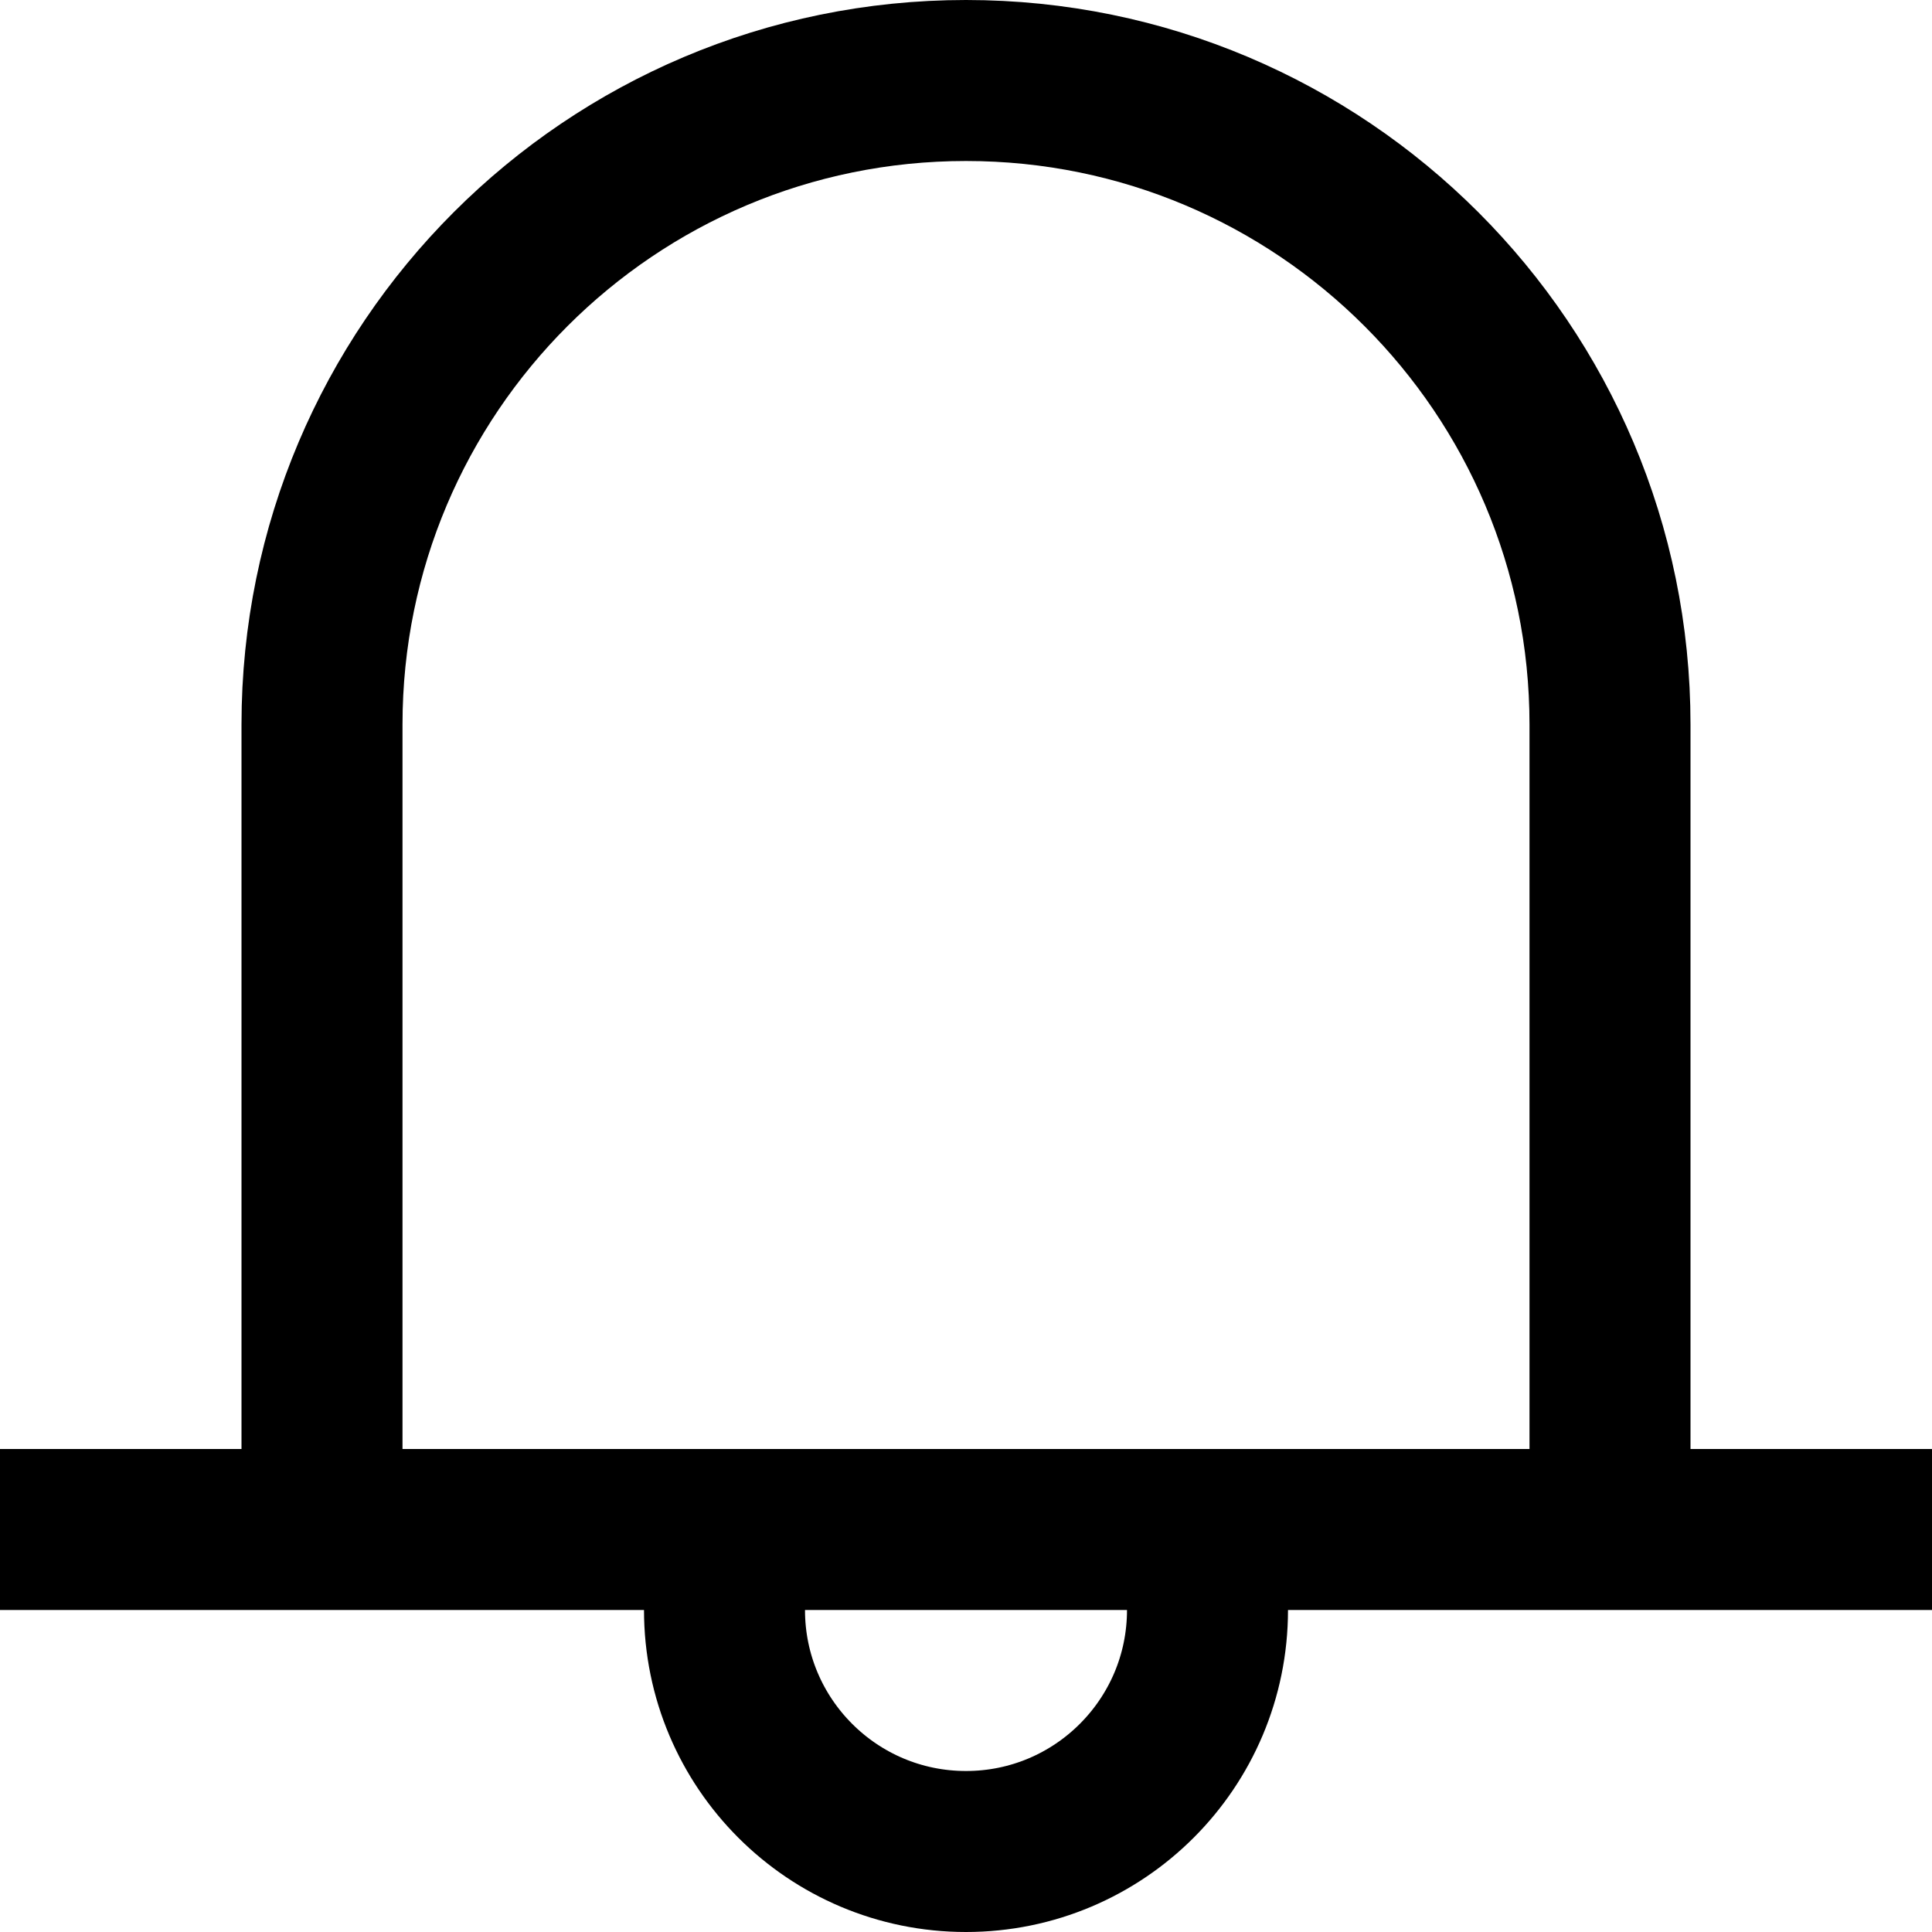
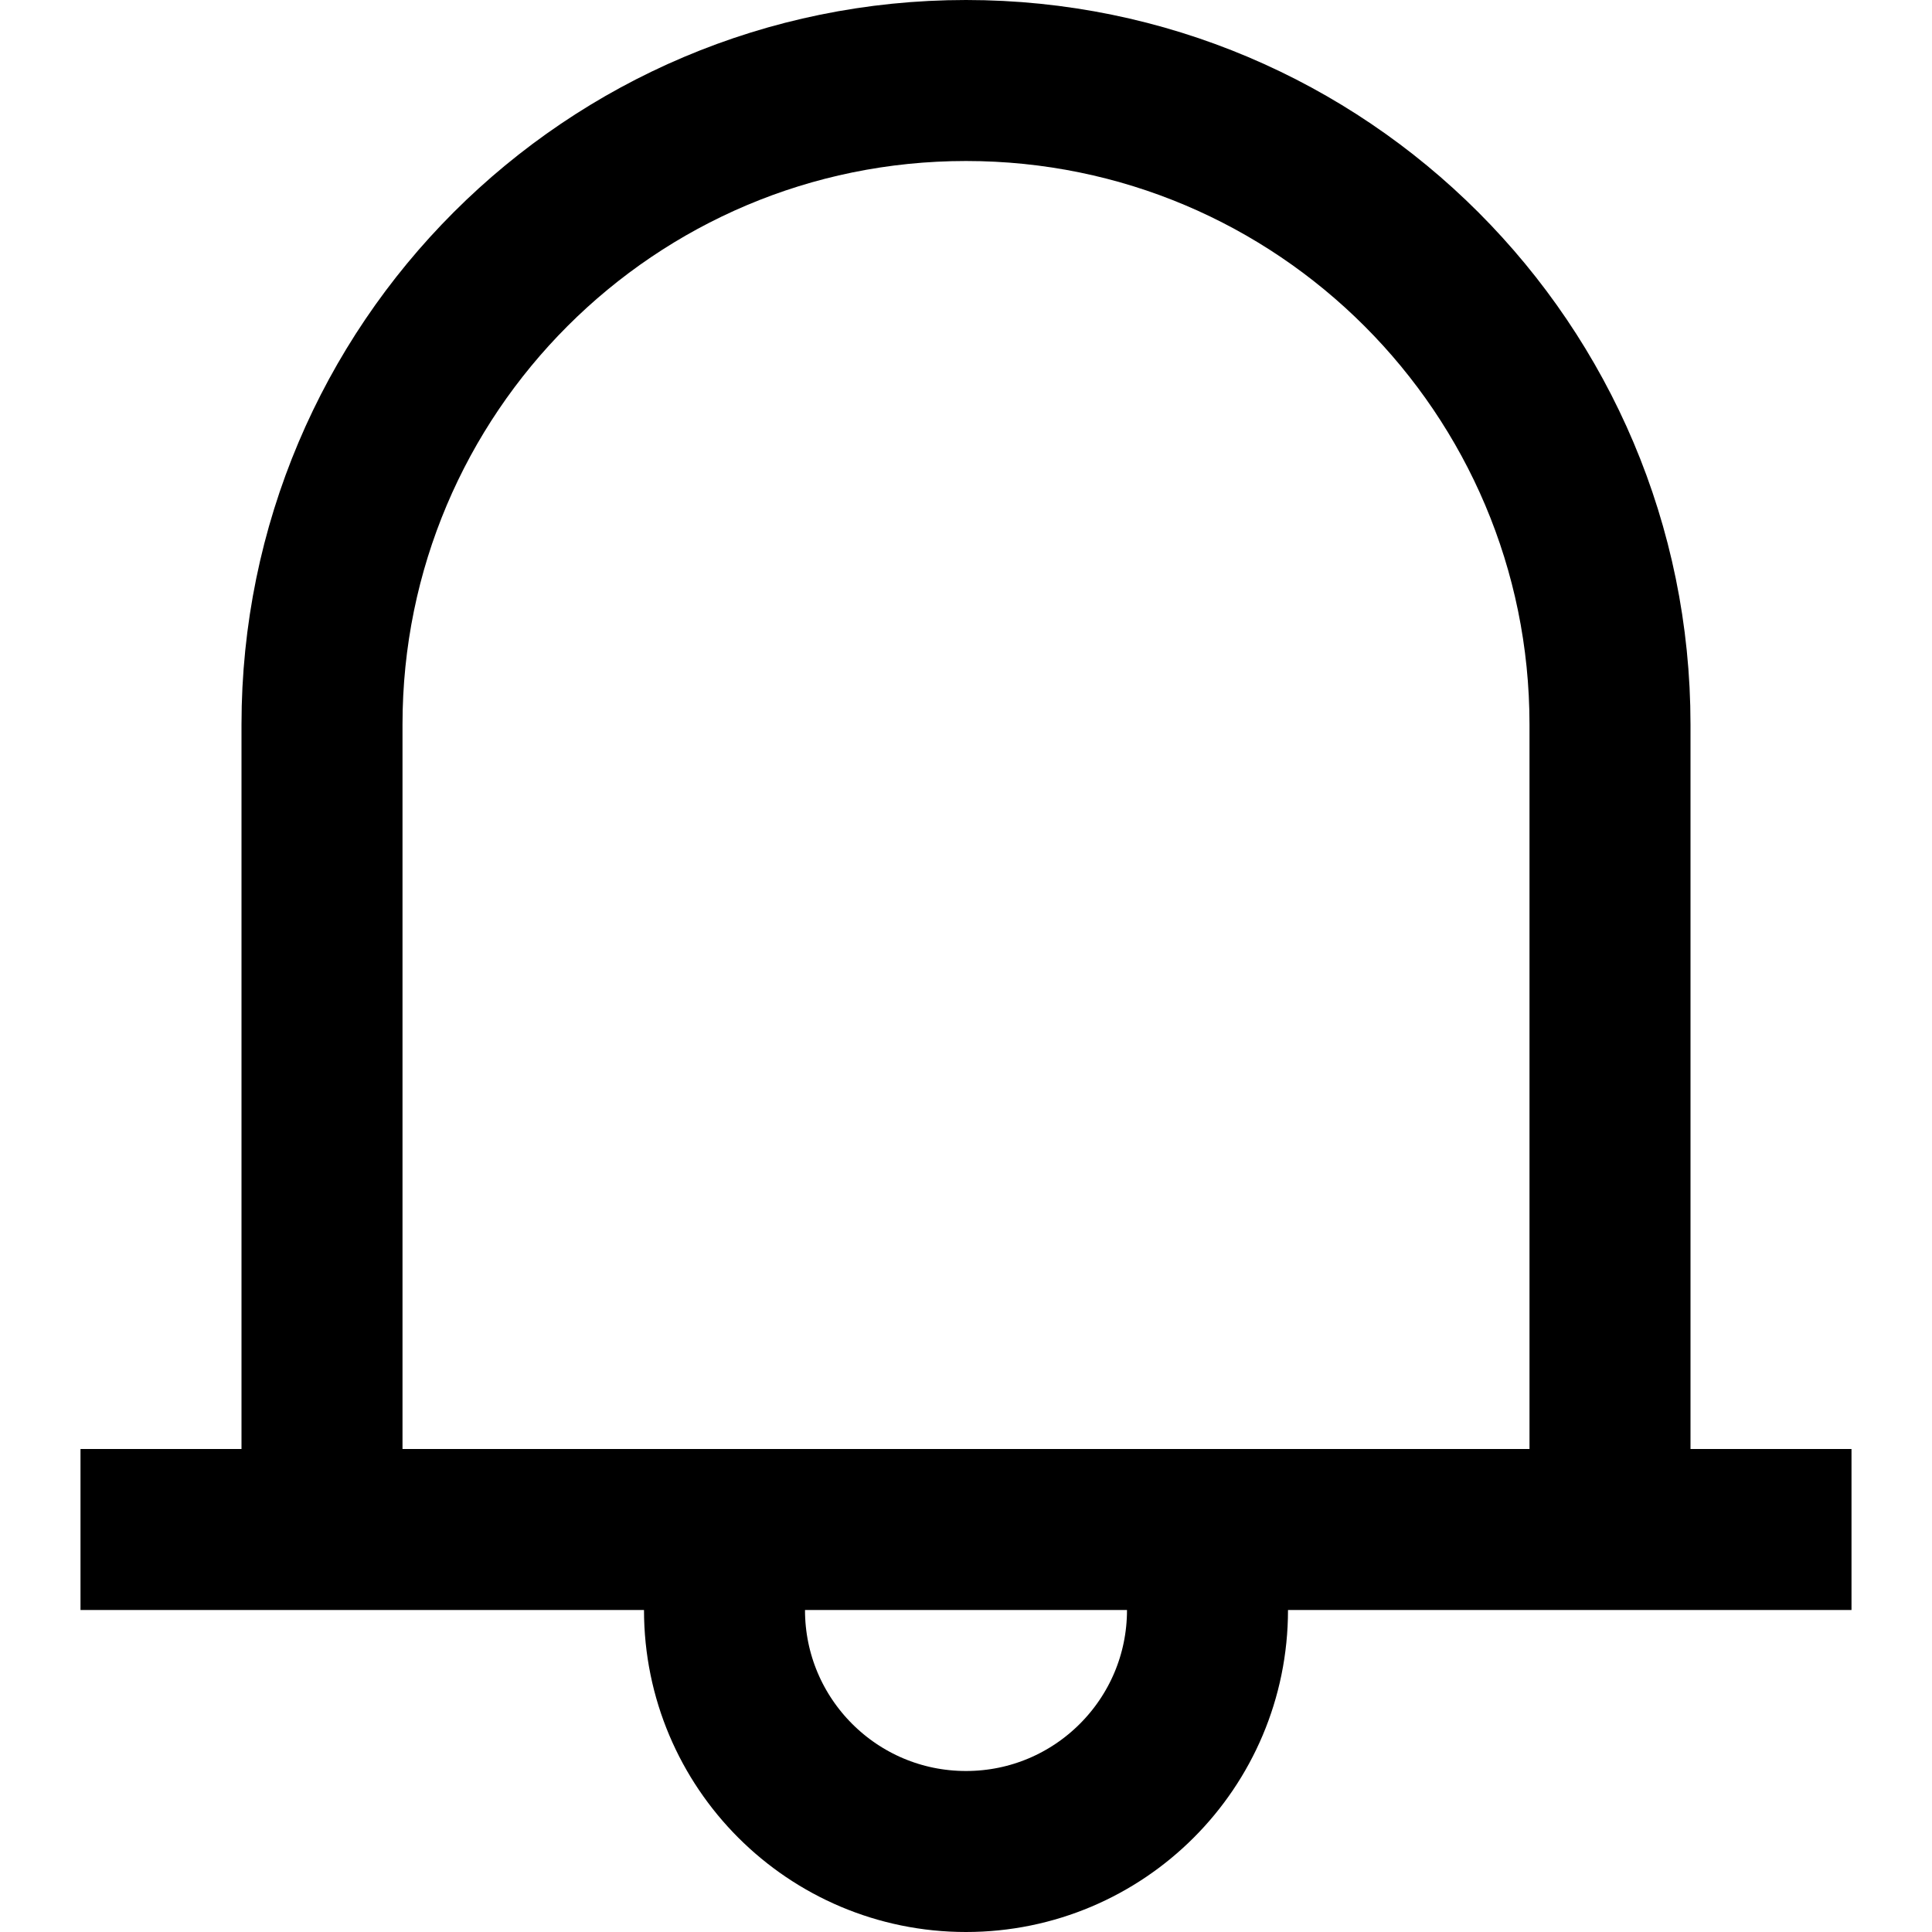
- <svg xmlns="http://www.w3.org/2000/svg" version="1.1" x="0px" y="0px" viewBox="0 0 24 24" enable-background="new 0 0 24 24" xml:space="preserve">
-   <g>
-     <rect x="0" y="0" fill="none" width="24" height="24" />
-     <path fill="none" stroke="#000000" stroke-width="2" stroke-miterlimit="10" d="M12,19H4V9c0-4.418,3.582-8,8-8s8,3.582,8,8v10   H12z M0,19h24 M9,20c0,1.657,1.343,3,3,3s3-1.343,3-3" />
-   </g>
+ <svg xmlns="http://www.w3.org/2000/svg" width="24" height="24" viewBox="0 0 24 24">
+   <path fill="none" stroke="#000000" stroke-width="2" d="M4,19 L4,9 C4,4.582 7.582,1 12,1 C16.418,1 20,4.582 20,9 L20,19 M1,19 L23,19 M15,19 L15,20 C15,21.657 13.657,23 12,23 C10.343,23 9,21.657 9,20 L9,19" />
</svg>
